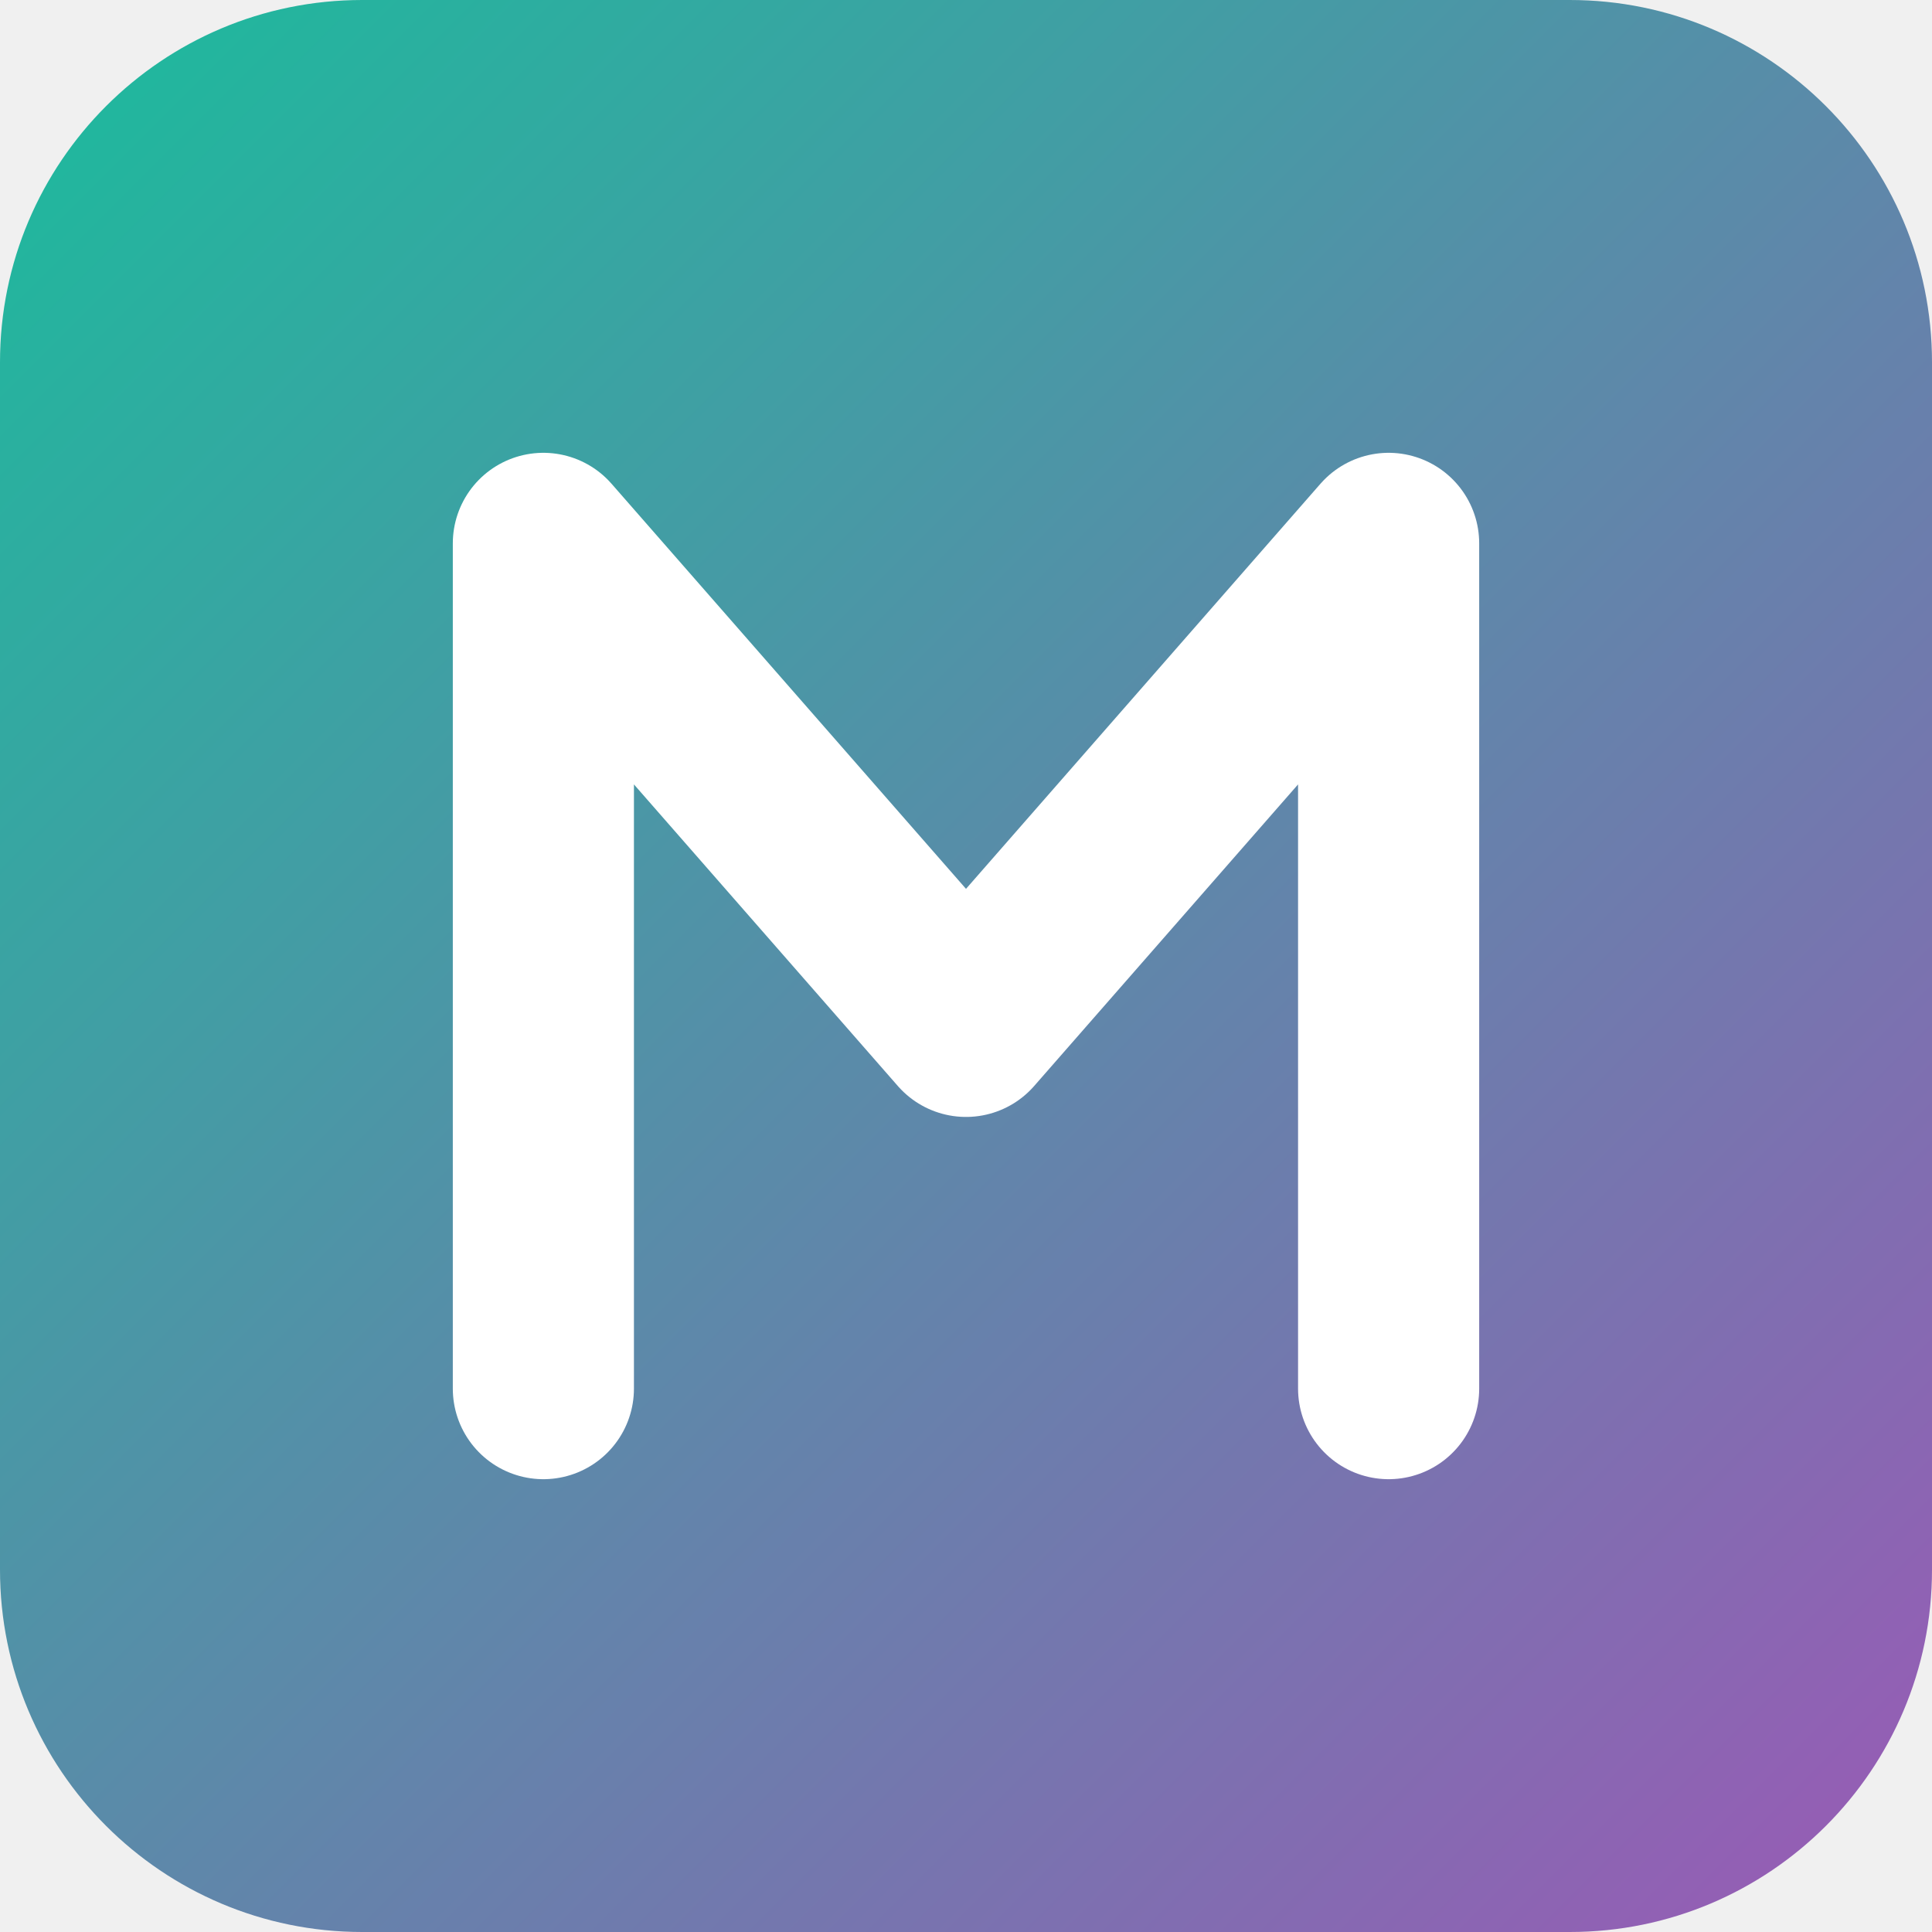
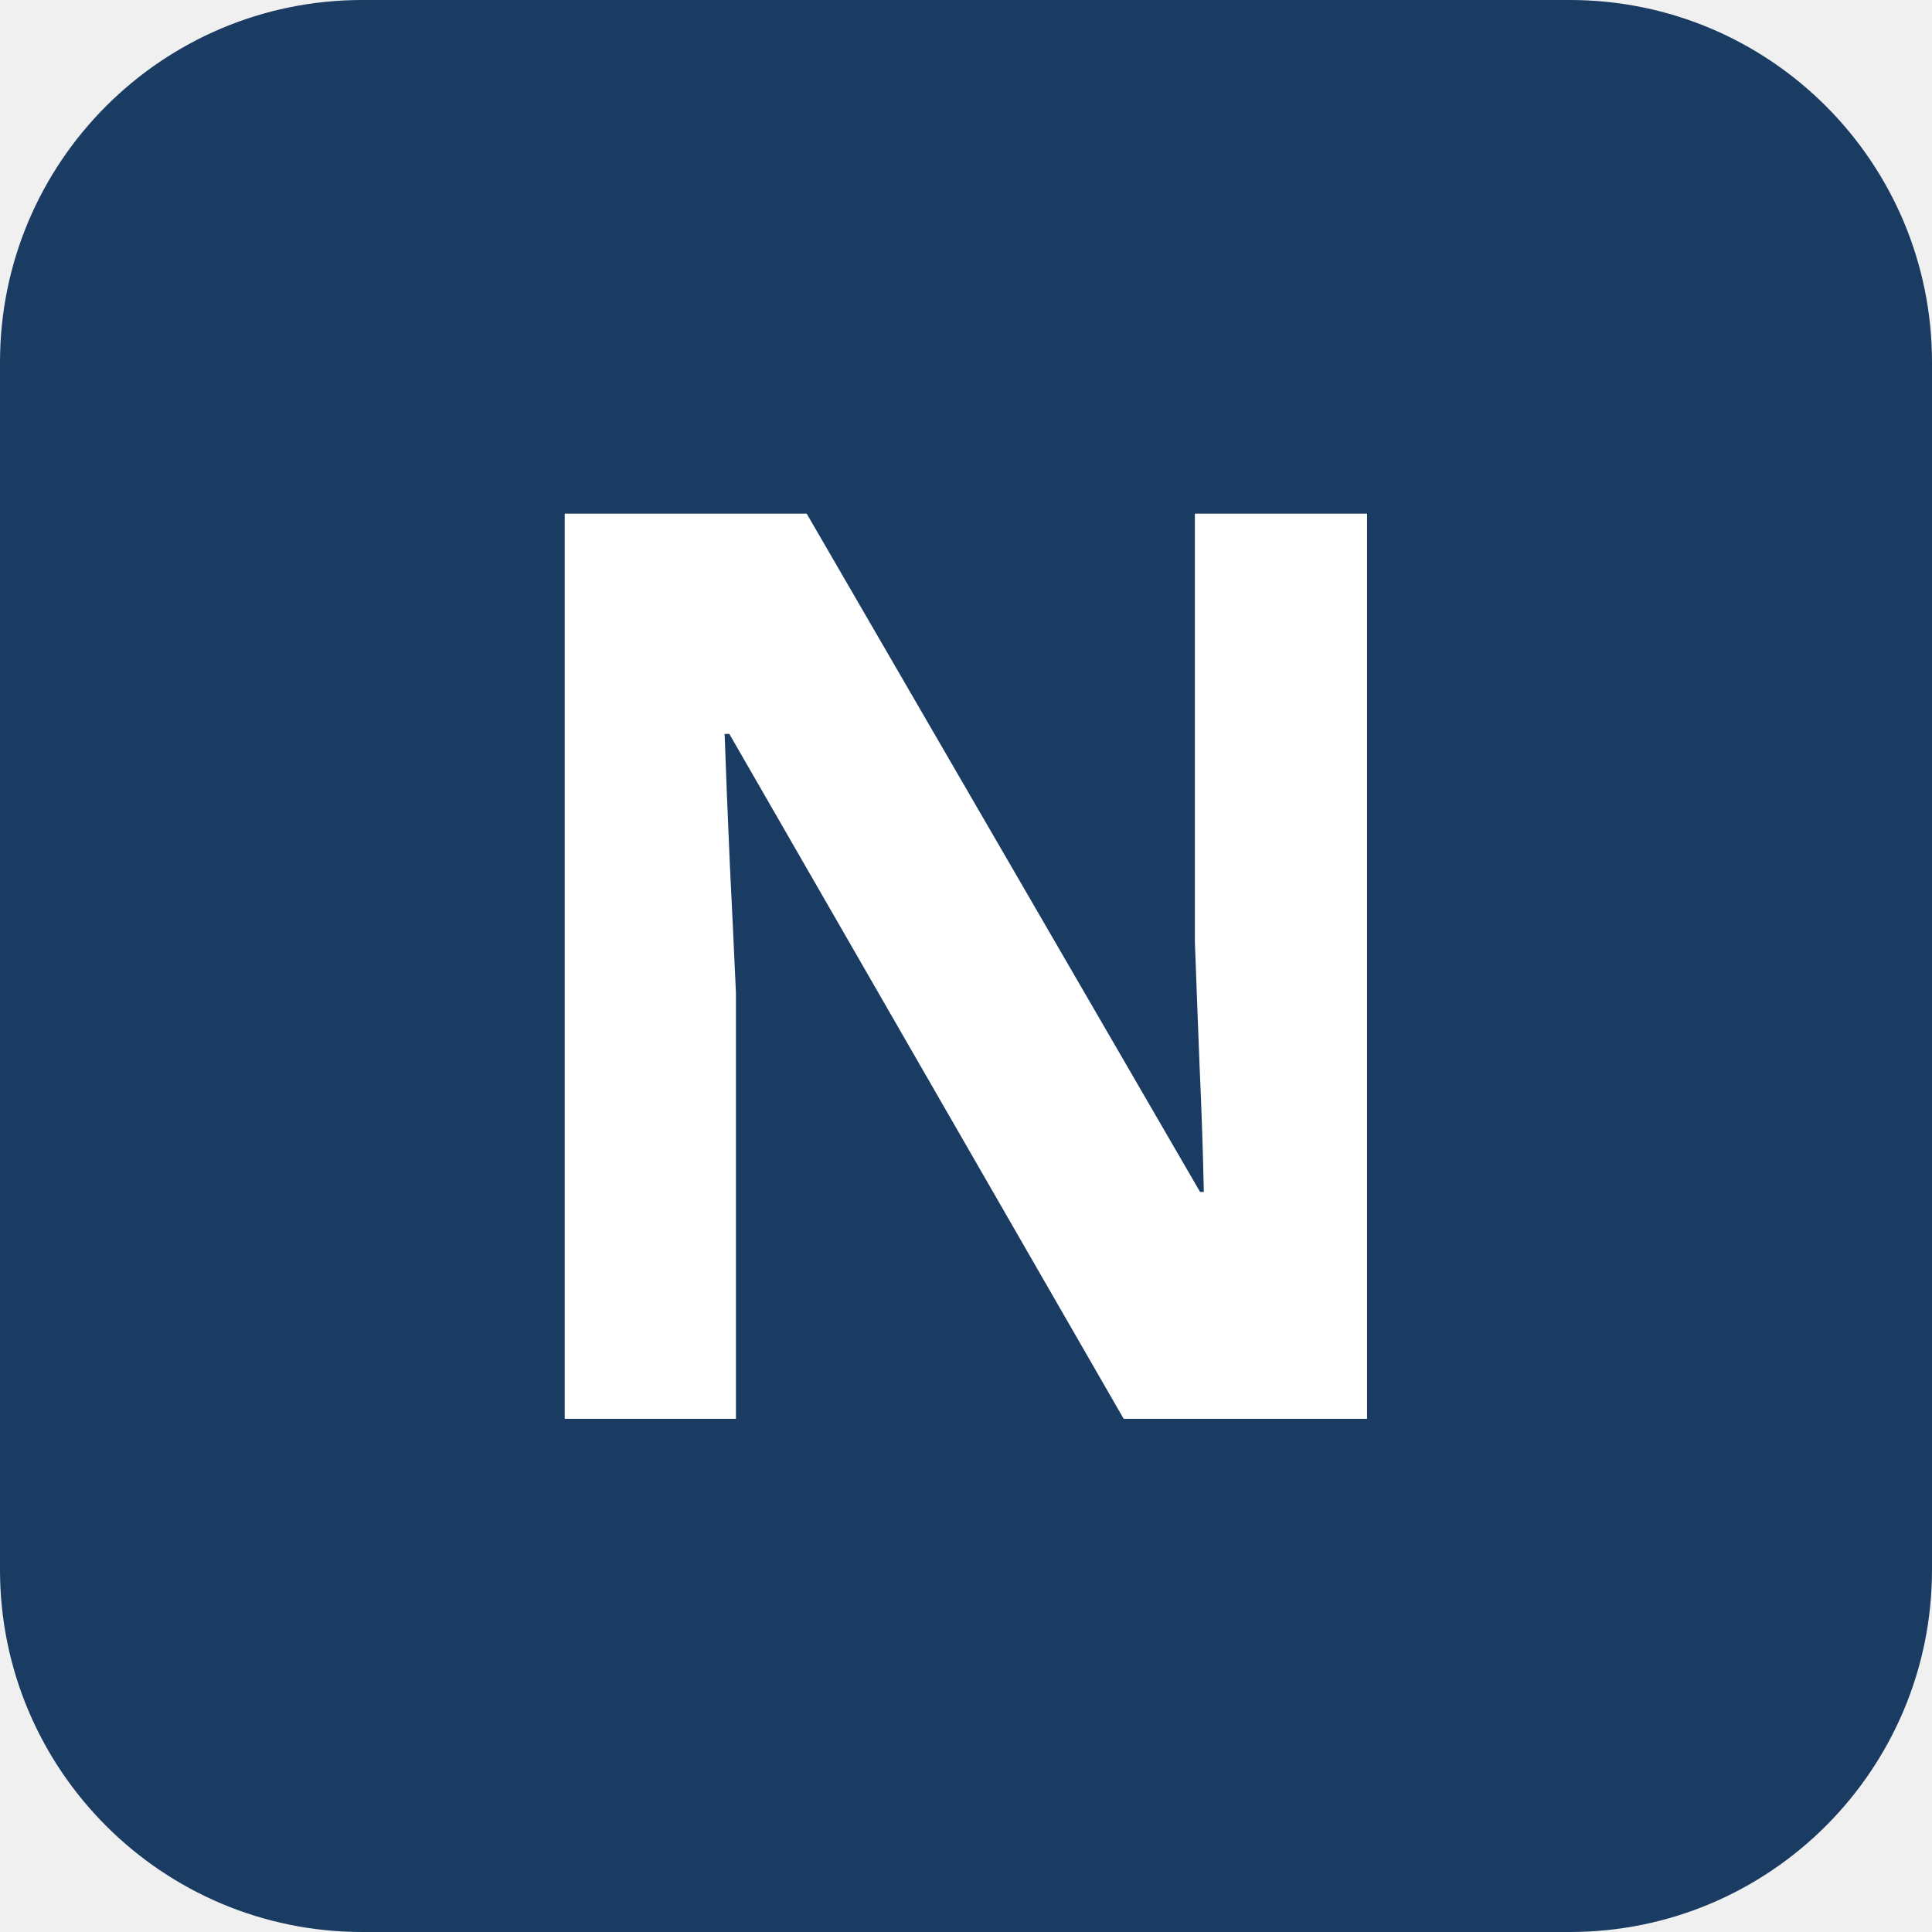
- <svg xmlns="http://www.w3.org/2000/svg" viewBox="0 0 32 32">
-   <defs>
-     <linearGradient id="fg" x1="0%" y1="0%" x2="100%" y2="100%">
-       <stop offset="0%" stop-color="#1ABC9C" />
-       <stop offset="100%" stop-color="#9B59B6" />
-     </linearGradient>
-   </defs>
-   <rect width="32" height="32" rx="6" fill="url(#fg)" />
-   <path d="M9 23V9L16 17L23 9V23" stroke="#fff" stroke-width="3" stroke-linecap="round" stroke-linejoin="round" fill="none" />
+ <svg xmlns="http://www.w3.org/2000/svg" viewBox="0 0 64 64">
+   <rect width="64" height="64" rx="12" fill="#1A3C63" />
+   <text x="32" y="47" fill="white" font-size="42" font-weight="900" font-family="'Montserrat', sans-serif" text-anchor="middle" letter-spacing="-0.05em">N</text>
</svg>
